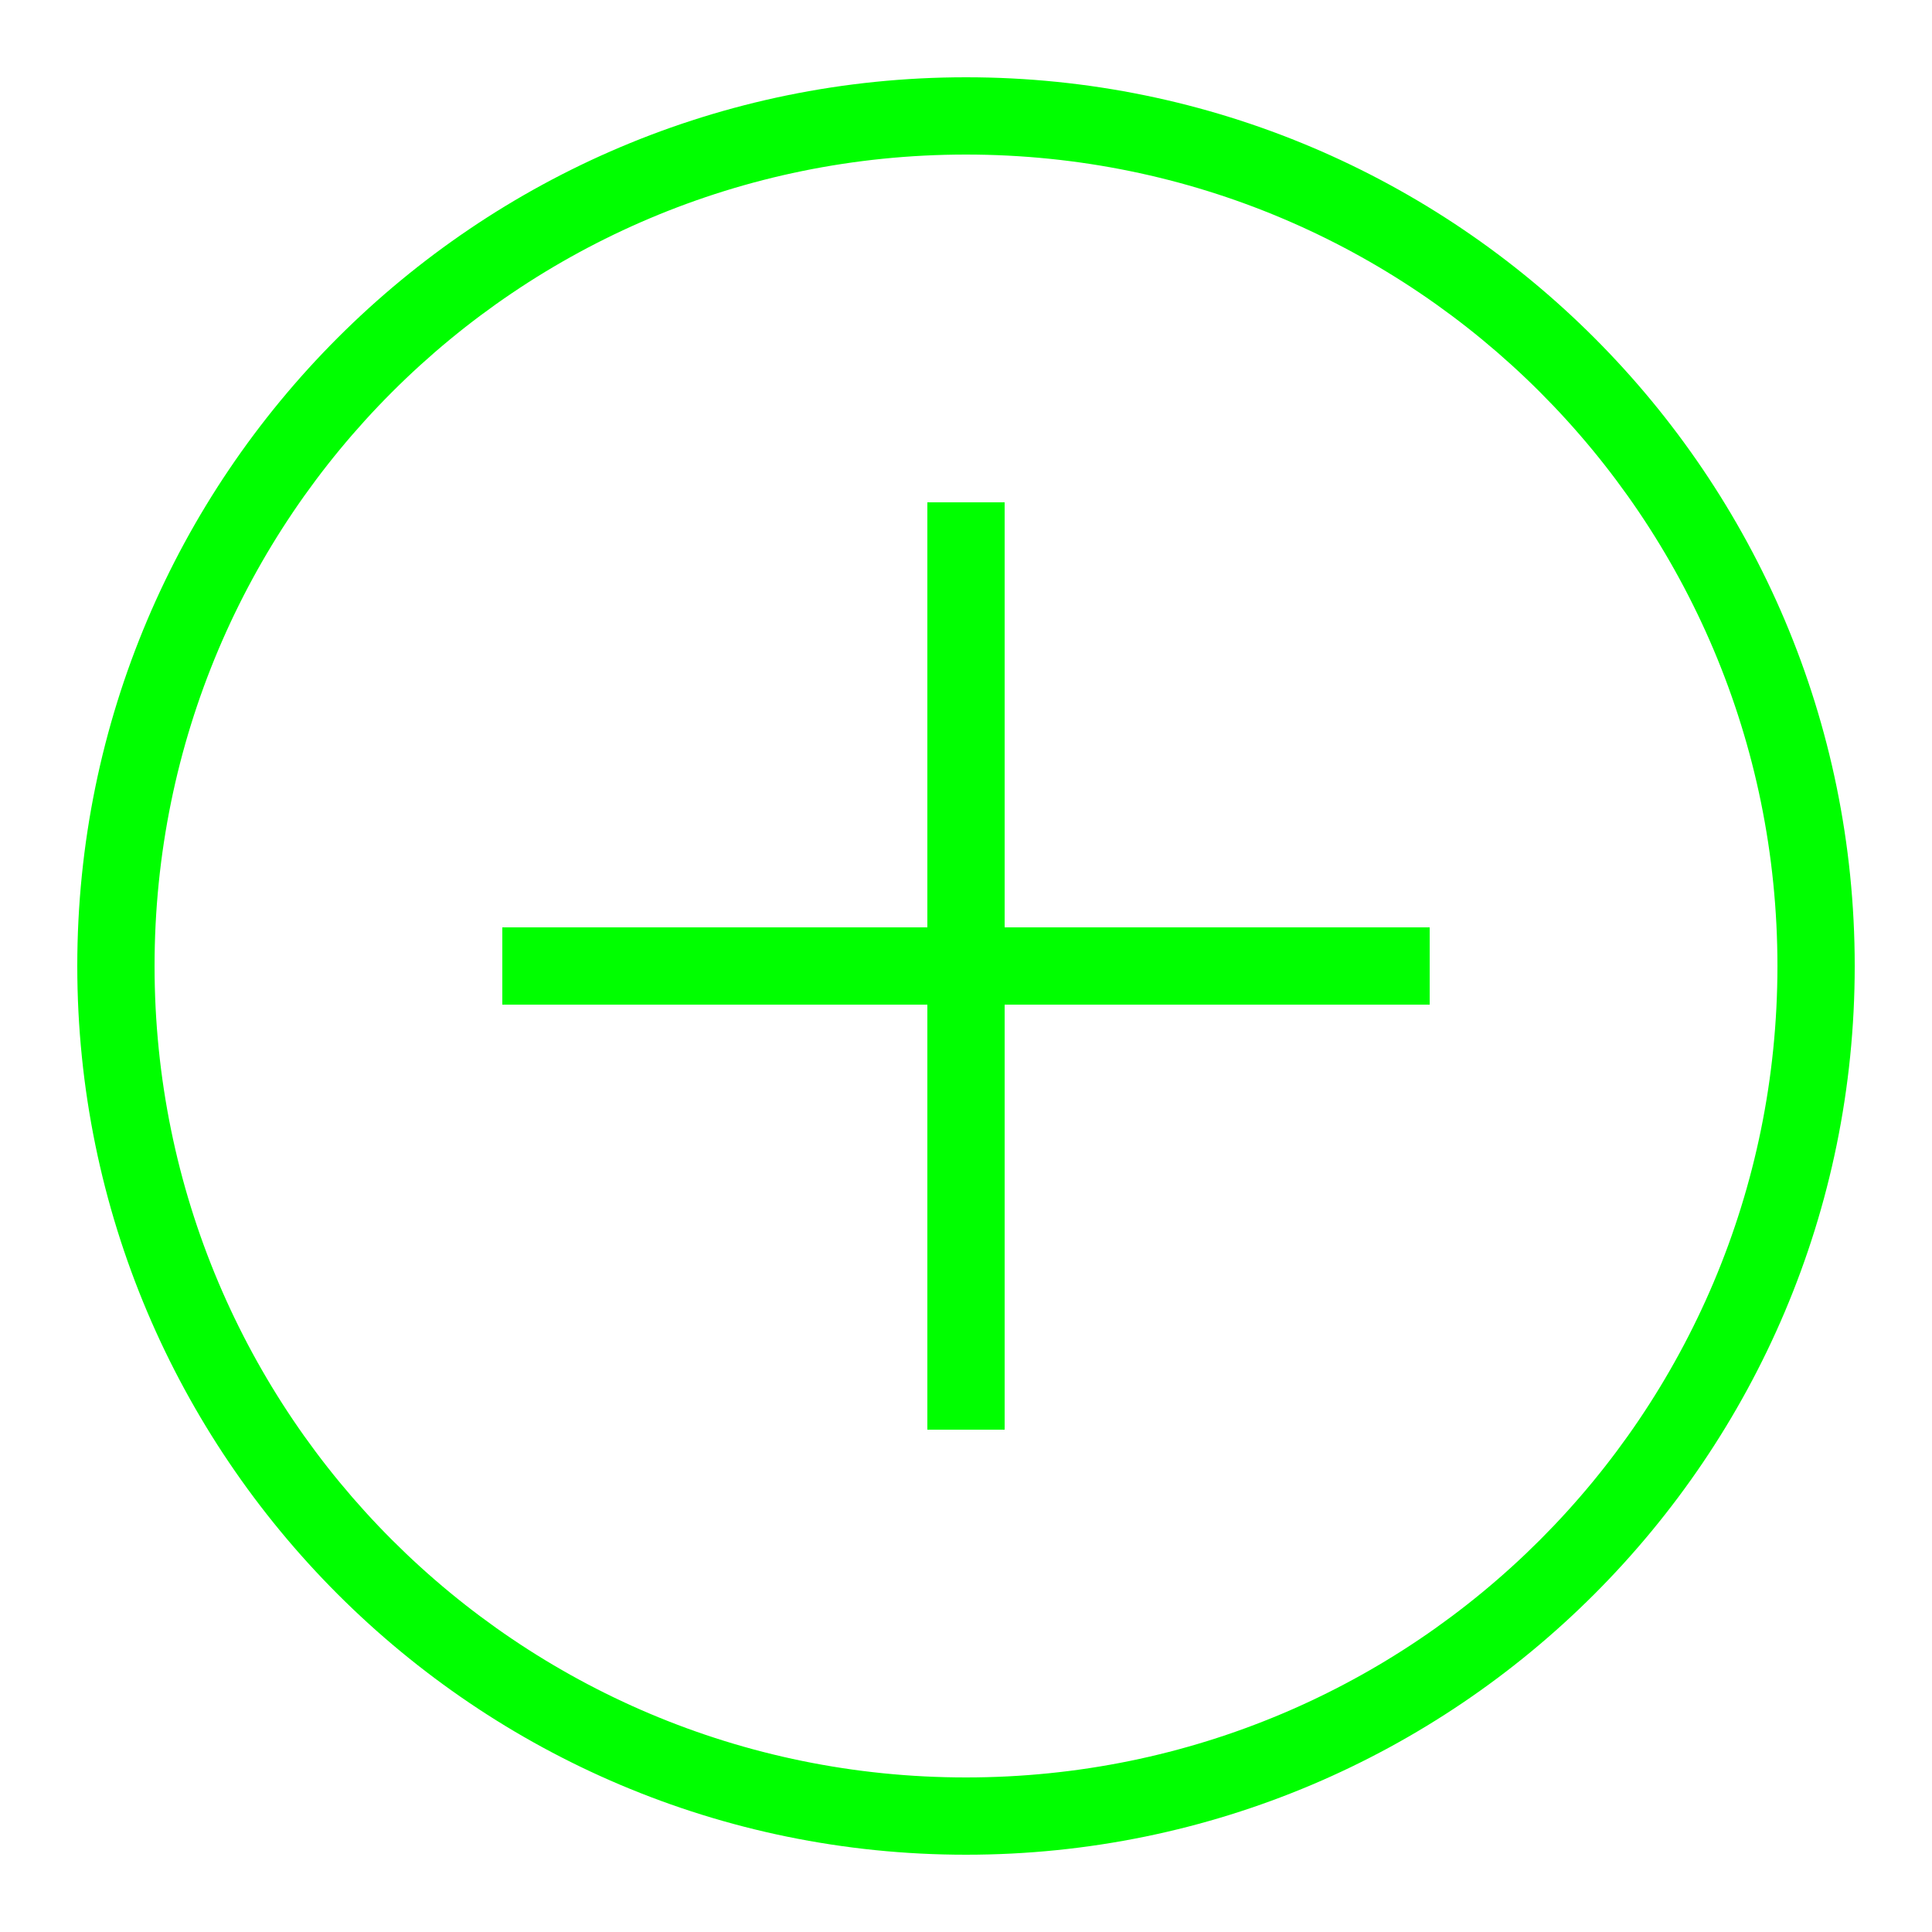
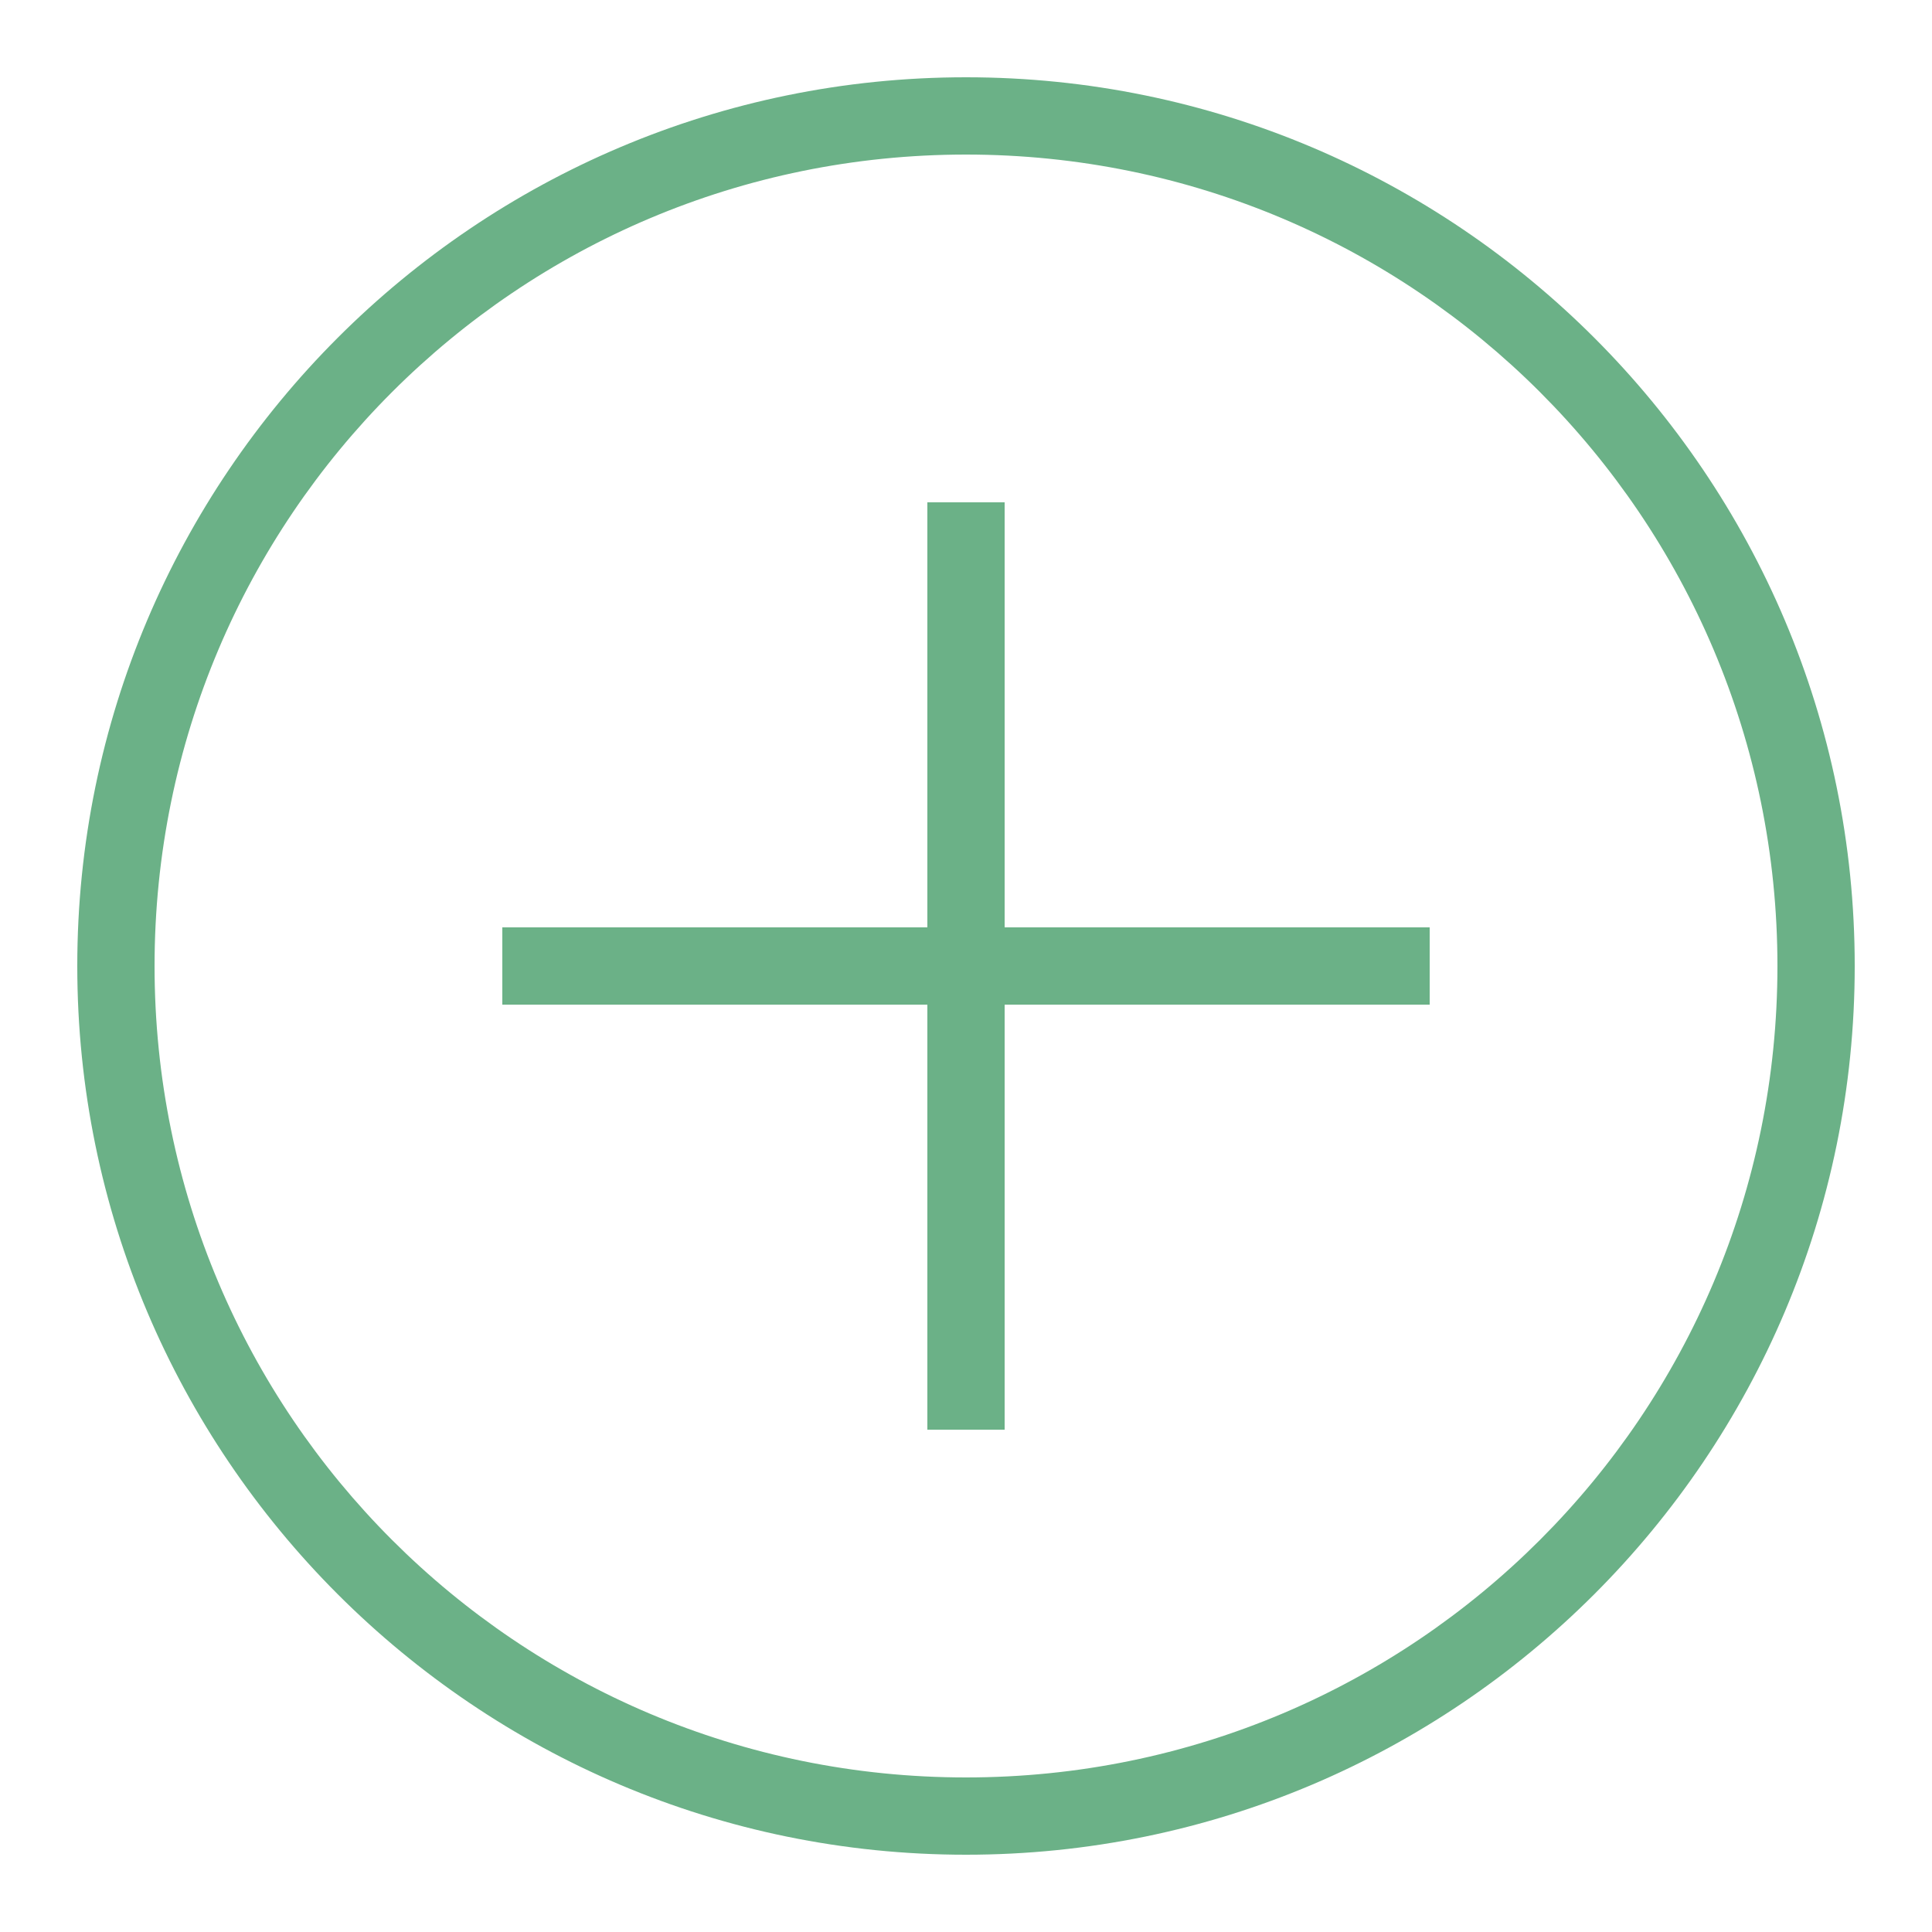
<svg xmlns="http://www.w3.org/2000/svg" x="0px" y="0px" width="20" height="20" viewBox="0 0 50 50">
-   <path fill="#00FF00" d="M 25 2 C 12.309 2 2 12.309 2 25 C 2 37.691 12.309 48 25 48 C 37.691 48 48 37.691 48 25 C 48 12.309 37.691 2 25 2 z M 25 4 C 36.61 4 46 13.39 46 25 C 46 36.61 36.61 46 25 46 C 13.39 46 4 36.61 4 25 C 4 13.39 13.39 4 25 4 z M 24 13 L 24 24 L 13 24 L 13 26 L 24 26 L 24 37 L 26 37 L 26 26 L 37 26 L 37 24 L 26 24 L 26 13 L 24 13 z" />
+   <path fill="#6BB187" d="M 25 2 C 12.309 2 2 12.309 2 25 C 2 37.691 12.309 48 25 48 C 37.691 48 48 37.691 48 25 C 48 12.309 37.691 2 25 2 z M 25 4 C 36.61 4 46 13.39 46 25 C 46 36.61 36.61 46 25 46 C 13.39 46 4 36.61 4 25 C 4 13.39 13.39 4 25 4 z M 24 13 L 24 24 L 13 24 L 13 26 L 24 26 L 24 37 L 26 37 L 26 26 L 37 26 L 37 24 L 26 24 L 26 13 L 24 13 z" />
</svg>
